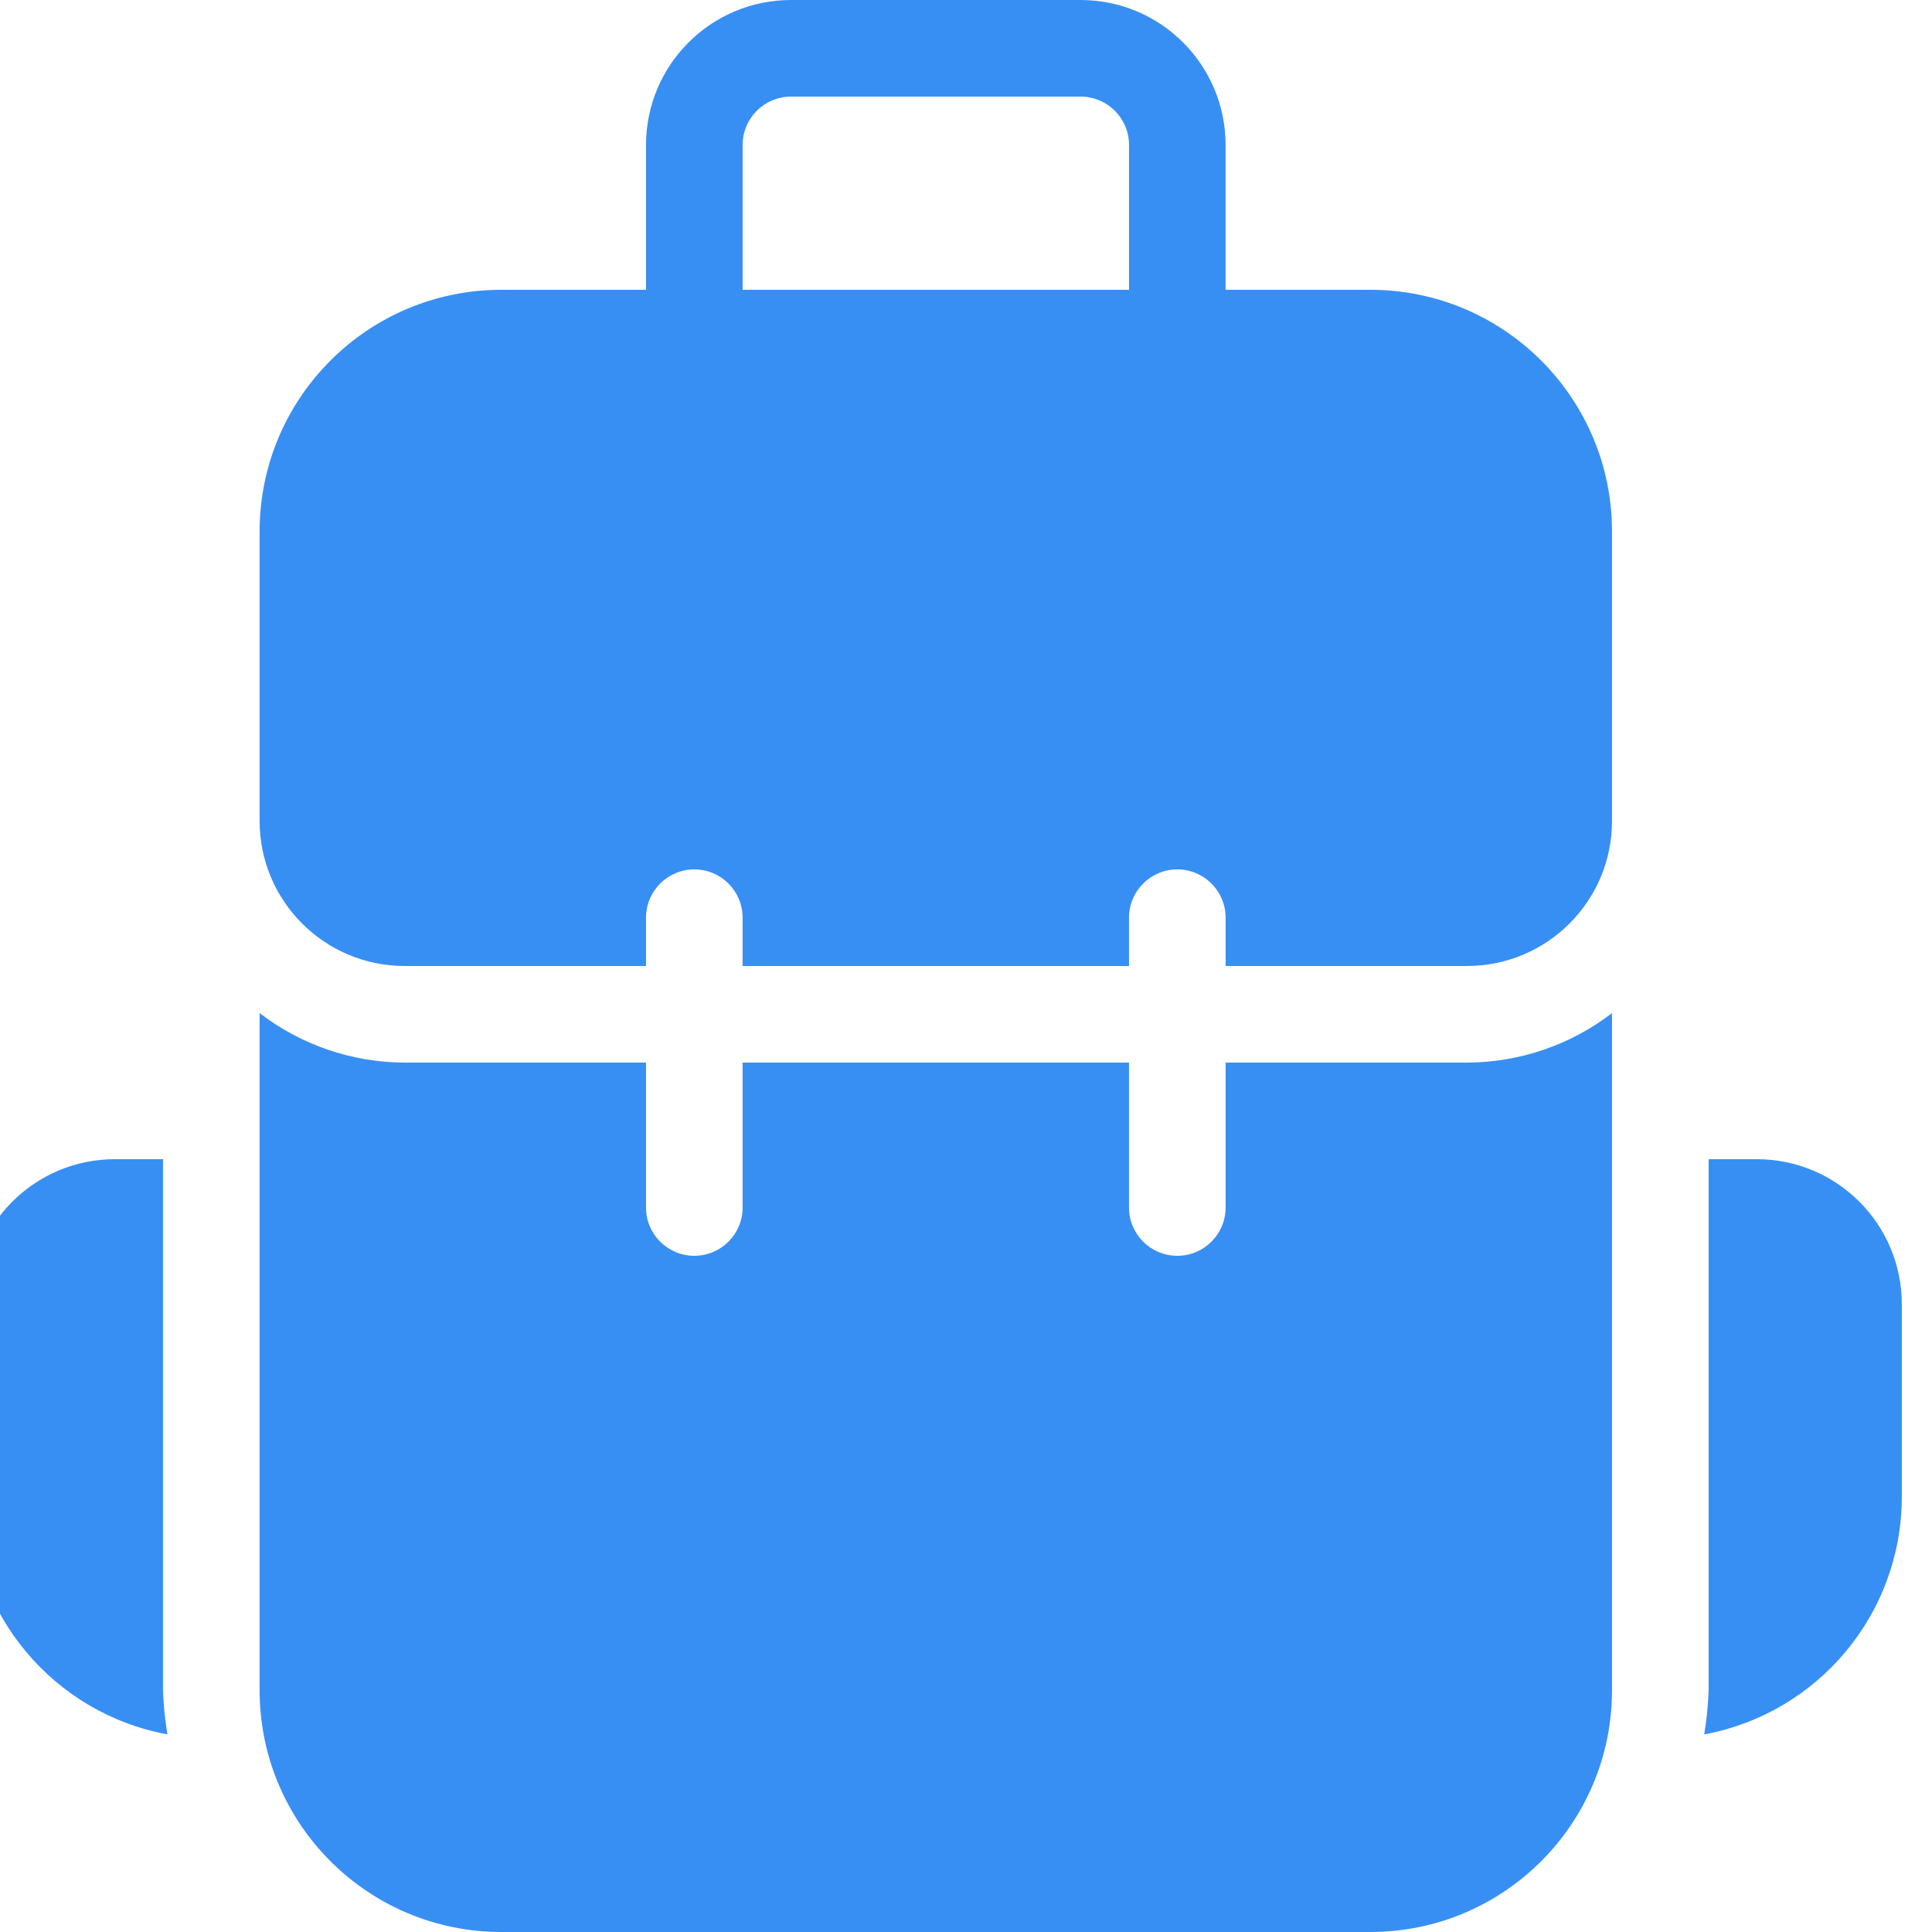
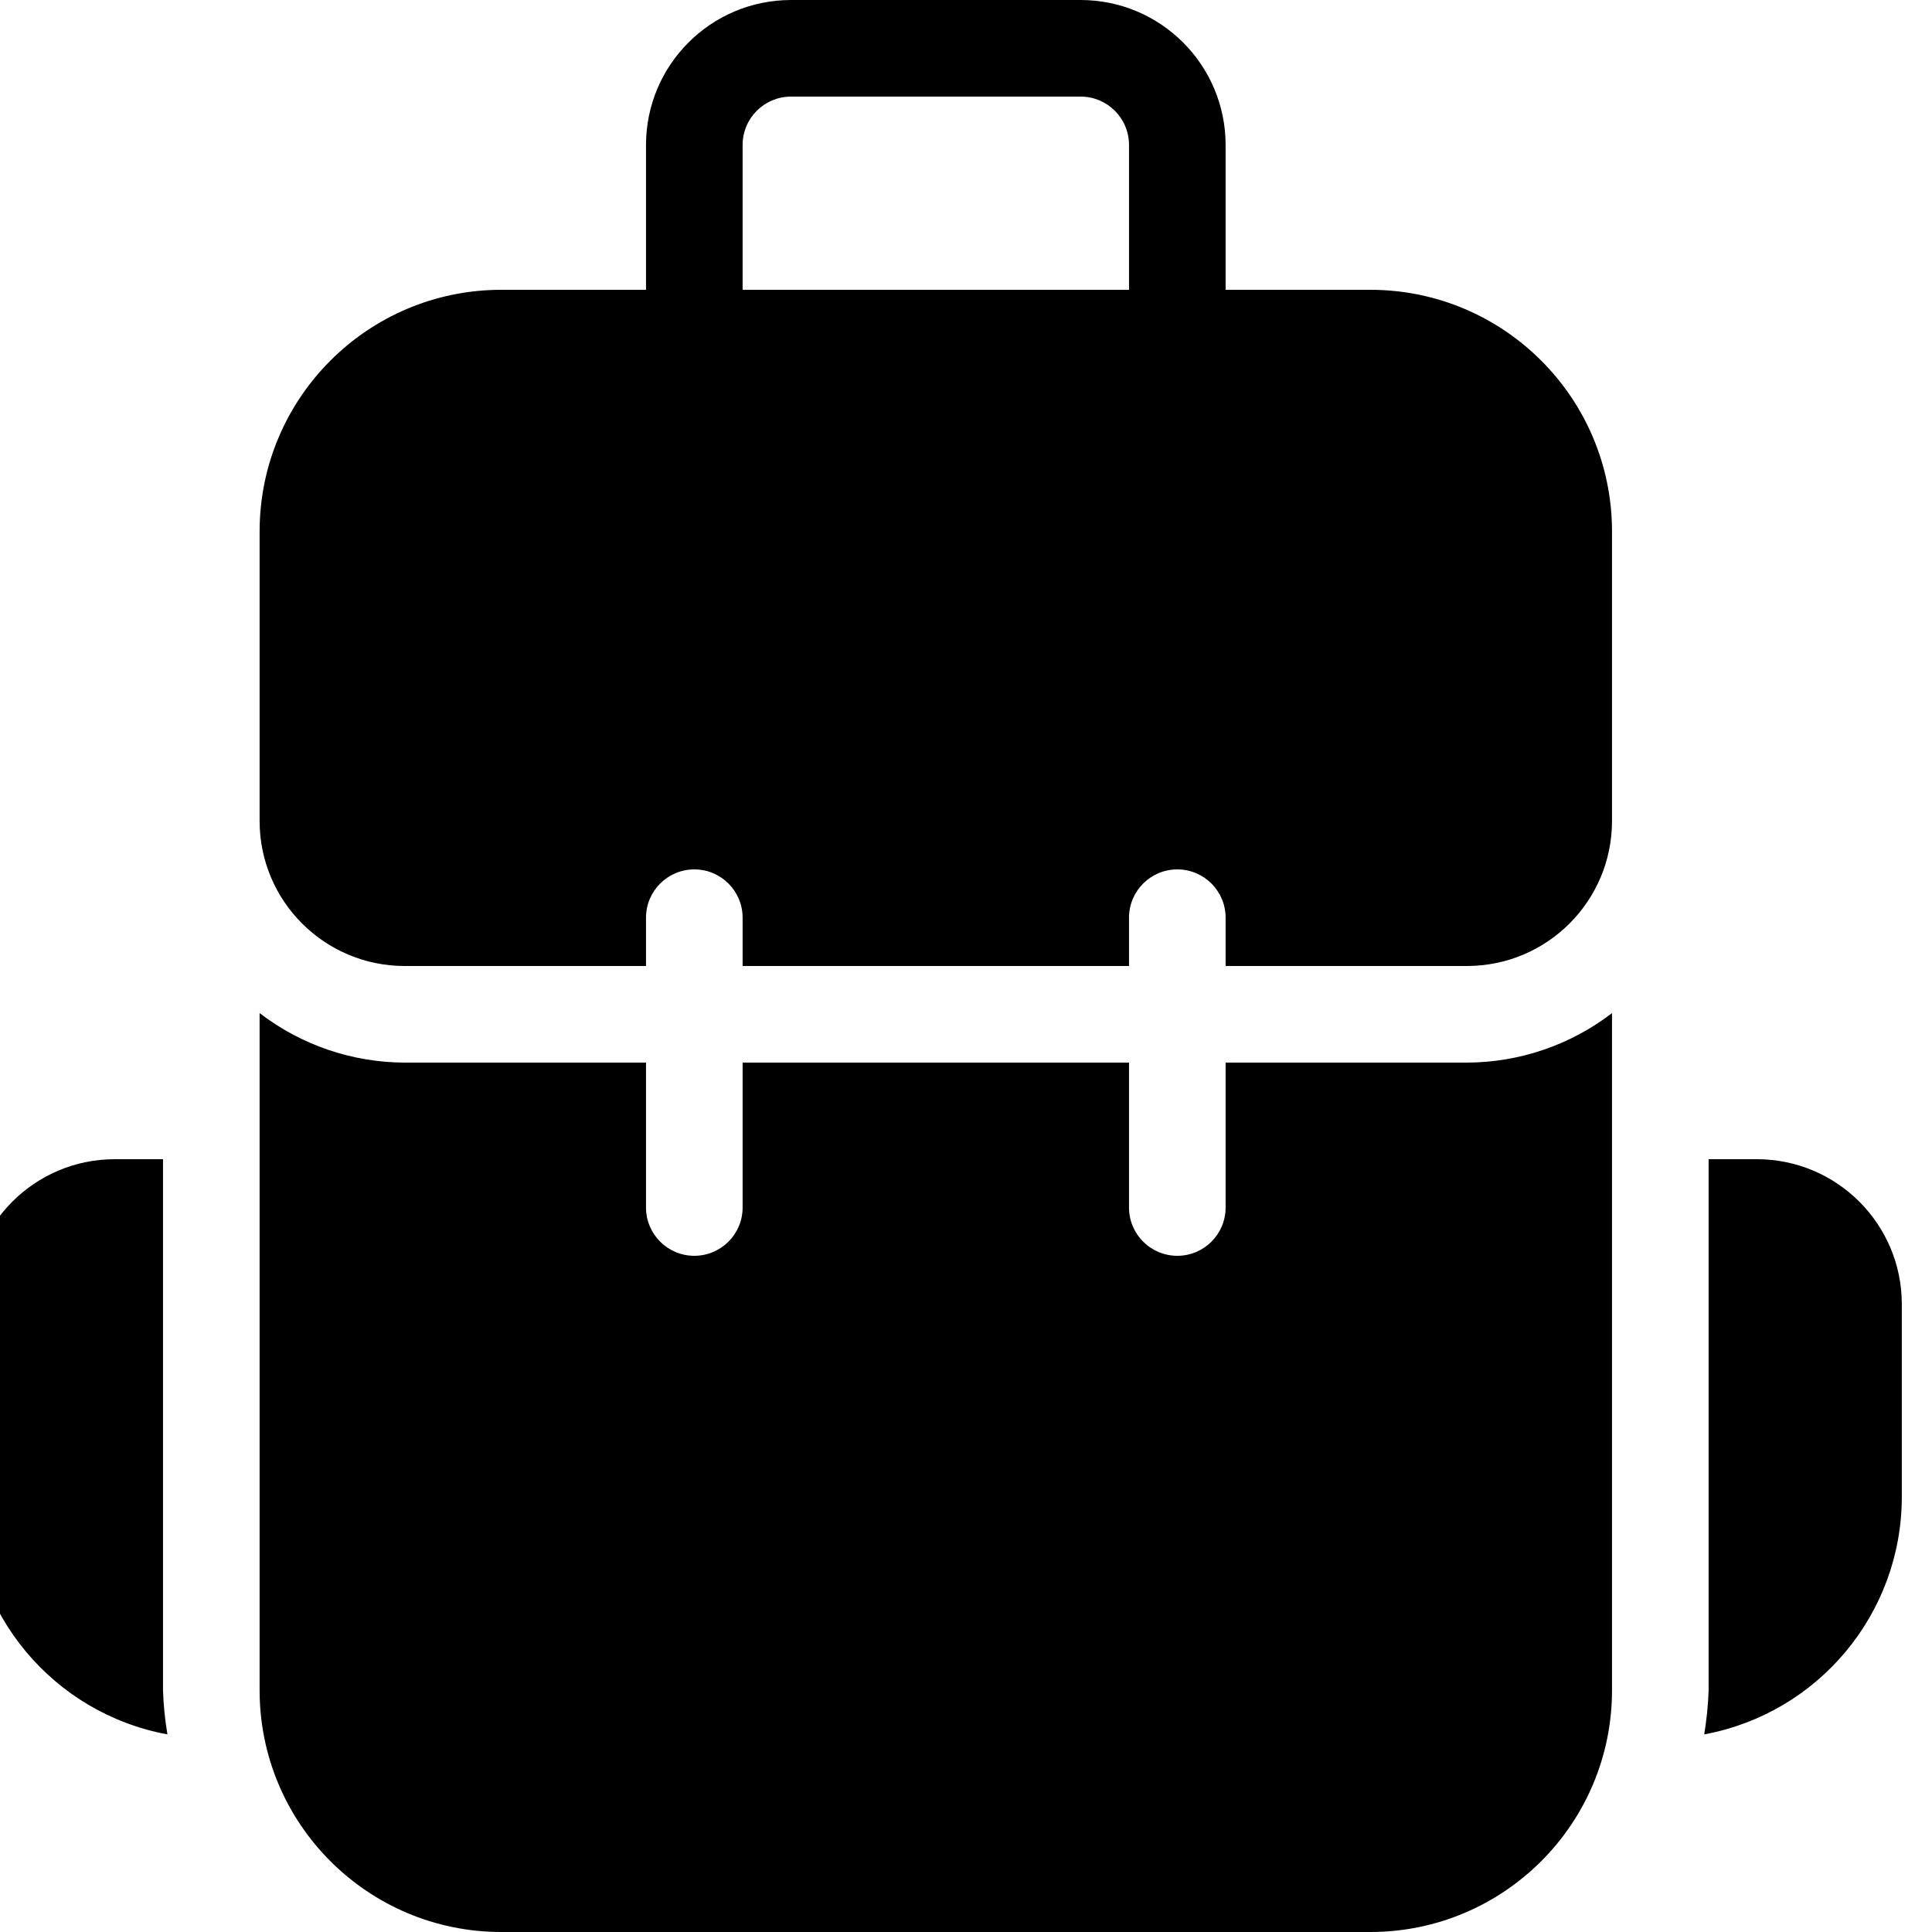
<svg xmlns="http://www.w3.org/2000/svg" width="32" height="32" viewBox="0 0 32 32" fill="none">
-   <path d="M22.7 4.8H20.3V2.4C20.298 1.075 19.225 0.002 17.9 0H13.1C11.775 0.002 10.701 1.075 10.7 2.4V4.8H8.3C6.092 4.802 4.302 6.592 4.3 8.8V13.6C4.301 14.925 5.375 15.998 6.7 16H10.7V15.2C10.7 14.758 11.058 14.4 11.5 14.4C11.942 14.4 12.3 14.758 12.3 15.2V16H18.7V15.2C18.7 14.758 19.058 14.4 19.5 14.4C19.942 14.4 20.3 14.758 20.3 15.2V16H24.3C25.625 15.998 26.699 14.925 26.7 13.6V8.8C26.698 6.592 24.908 4.802 22.7 4.8ZM18.7 4.8H12.3V2.4C12.301 1.958 12.658 1.601 13.1 1.6H17.9C18.342 1.601 18.699 1.958 18.7 2.4V4.8ZM29.1 19.2H28.3V28C28.292 28.244 28.267 28.486 28.227 28.727C30.121 28.376 31.496 26.726 31.5 24.8V21.6C31.499 20.275 30.425 19.201 29.1 19.2ZM2.7 19.2H1.9C0.575 19.201 -0.498 20.275 -0.5 21.6V24.8C-0.496 26.726 0.879 28.376 2.773 28.727C2.733 28.486 2.708 28.243 2.7 28V19.2ZM20.3 17.6V20C20.3 20.442 19.942 20.8 19.5 20.8C19.058 20.8 18.7 20.442 18.7 20V17.6H12.3V20C12.3 20.442 11.942 20.8 11.5 20.8C11.058 20.8 10.7 20.442 10.7 20V17.6H6.7C5.832 17.597 4.988 17.309 4.3 16.78V28C4.302 30.208 6.092 31.998 8.3 32H22.7C24.908 31.998 26.698 30.208 26.7 28V16.78C26.012 17.309 25.168 17.597 24.3 17.6H20.3Z" fill="#388FF3" />
+   <path d="M22.7 4.8H20.3V2.4C20.298 1.075 19.225 0.002 17.9 0H13.1C11.775 0.002 10.701 1.075 10.7 2.4V4.8H8.3C6.092 4.802 4.302 6.592 4.3 8.8V13.6C4.301 14.925 5.375 15.998 6.7 16H10.7V15.2C10.7 14.758 11.058 14.4 11.5 14.4C11.942 14.4 12.3 14.758 12.3 15.2V16H18.7V15.2C18.7 14.758 19.058 14.4 19.5 14.4C19.942 14.4 20.3 14.758 20.3 15.2V16H24.3C25.625 15.998 26.699 14.925 26.7 13.6V8.8C26.698 6.592 24.908 4.802 22.7 4.8ZM18.7 4.8H12.3V2.4C12.301 1.958 12.658 1.601 13.1 1.6H17.9C18.342 1.601 18.699 1.958 18.7 2.4V4.8ZM29.1 19.2H28.3V28C28.292 28.244 28.267 28.486 28.227 28.727C30.121 28.376 31.496 26.726 31.5 24.8V21.6C31.499 20.275 30.425 19.201 29.1 19.2ZM2.7 19.2H1.9C0.575 19.201 -0.498 20.275 -0.5 21.6V24.8C-0.496 26.726 0.879 28.376 2.773 28.727C2.733 28.486 2.708 28.243 2.7 28V19.2ZM20.3 17.6V20C20.3 20.442 19.942 20.8 19.5 20.8C19.058 20.8 18.7 20.442 18.7 20V17.6H12.3V20C12.3 20.442 11.942 20.8 11.5 20.8C11.058 20.8 10.7 20.442 10.7 20V17.6H6.7C5.832 17.597 4.988 17.309 4.3 16.78V28C4.302 30.208 6.092 31.998 8.3 32H22.7C24.908 31.998 26.698 30.208 26.7 28V16.78C26.012 17.309 25.168 17.597 24.3 17.6H20.3Z" fill="#000000" />
</svg>
